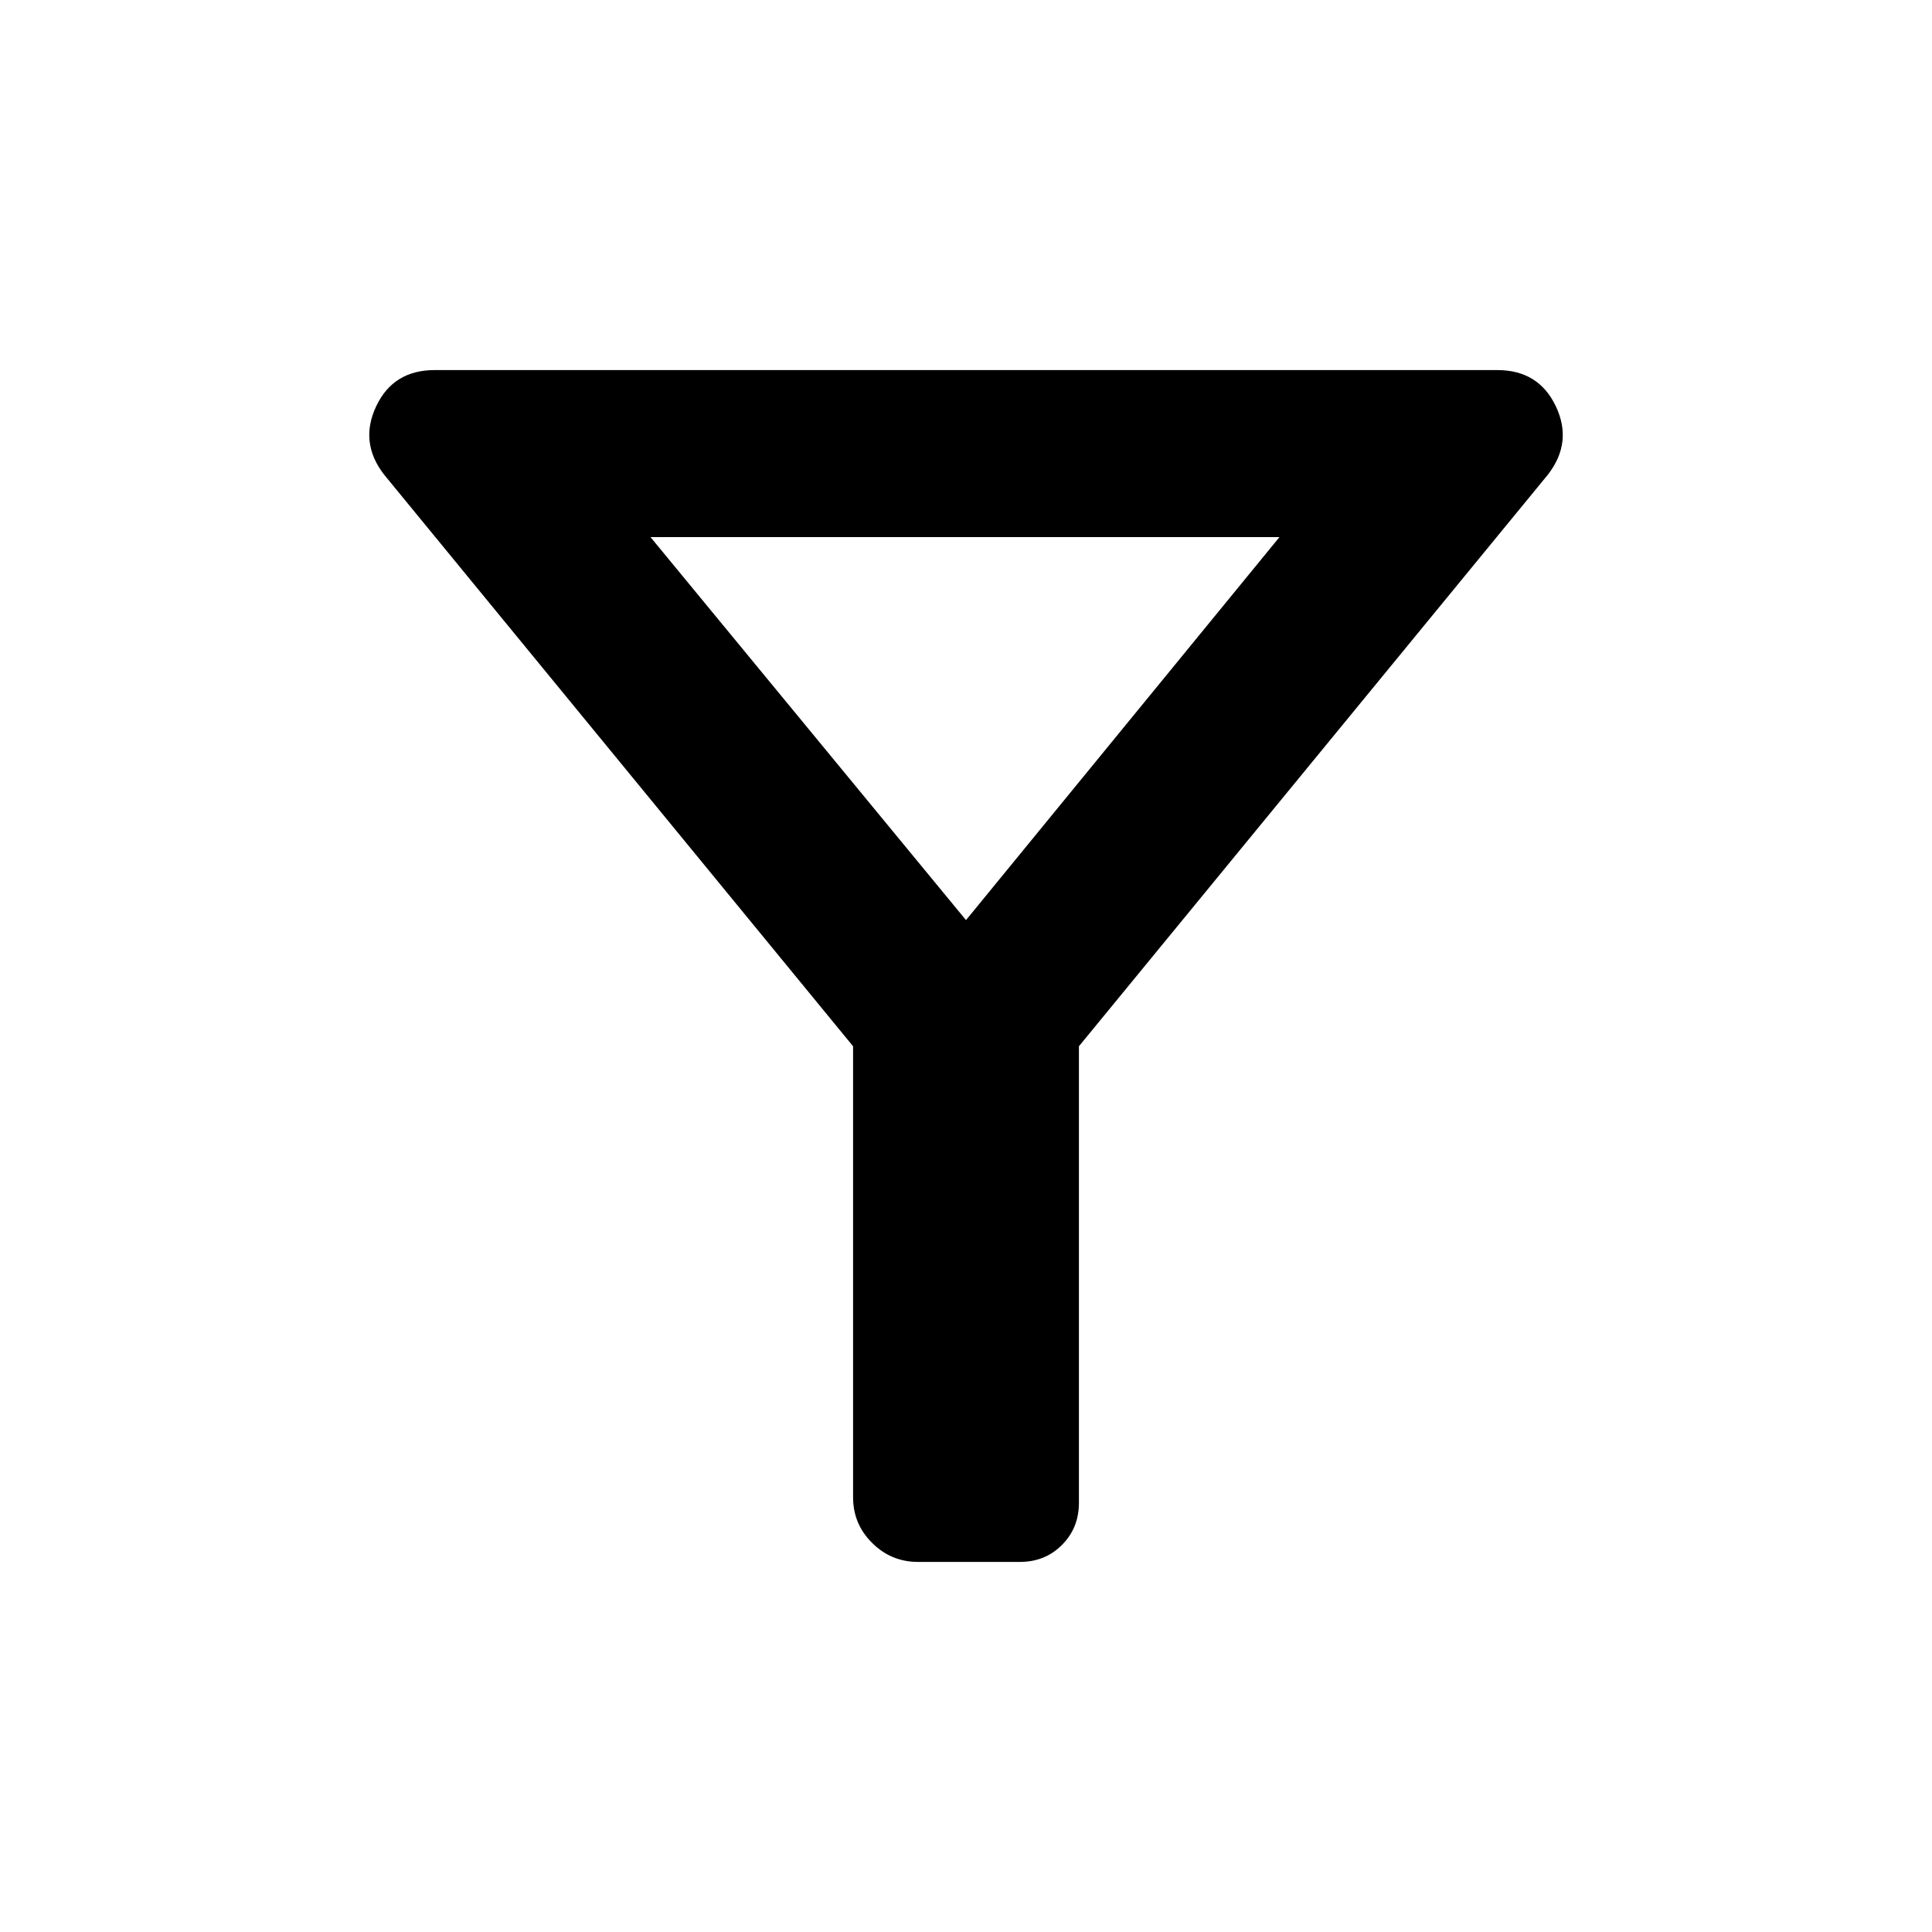
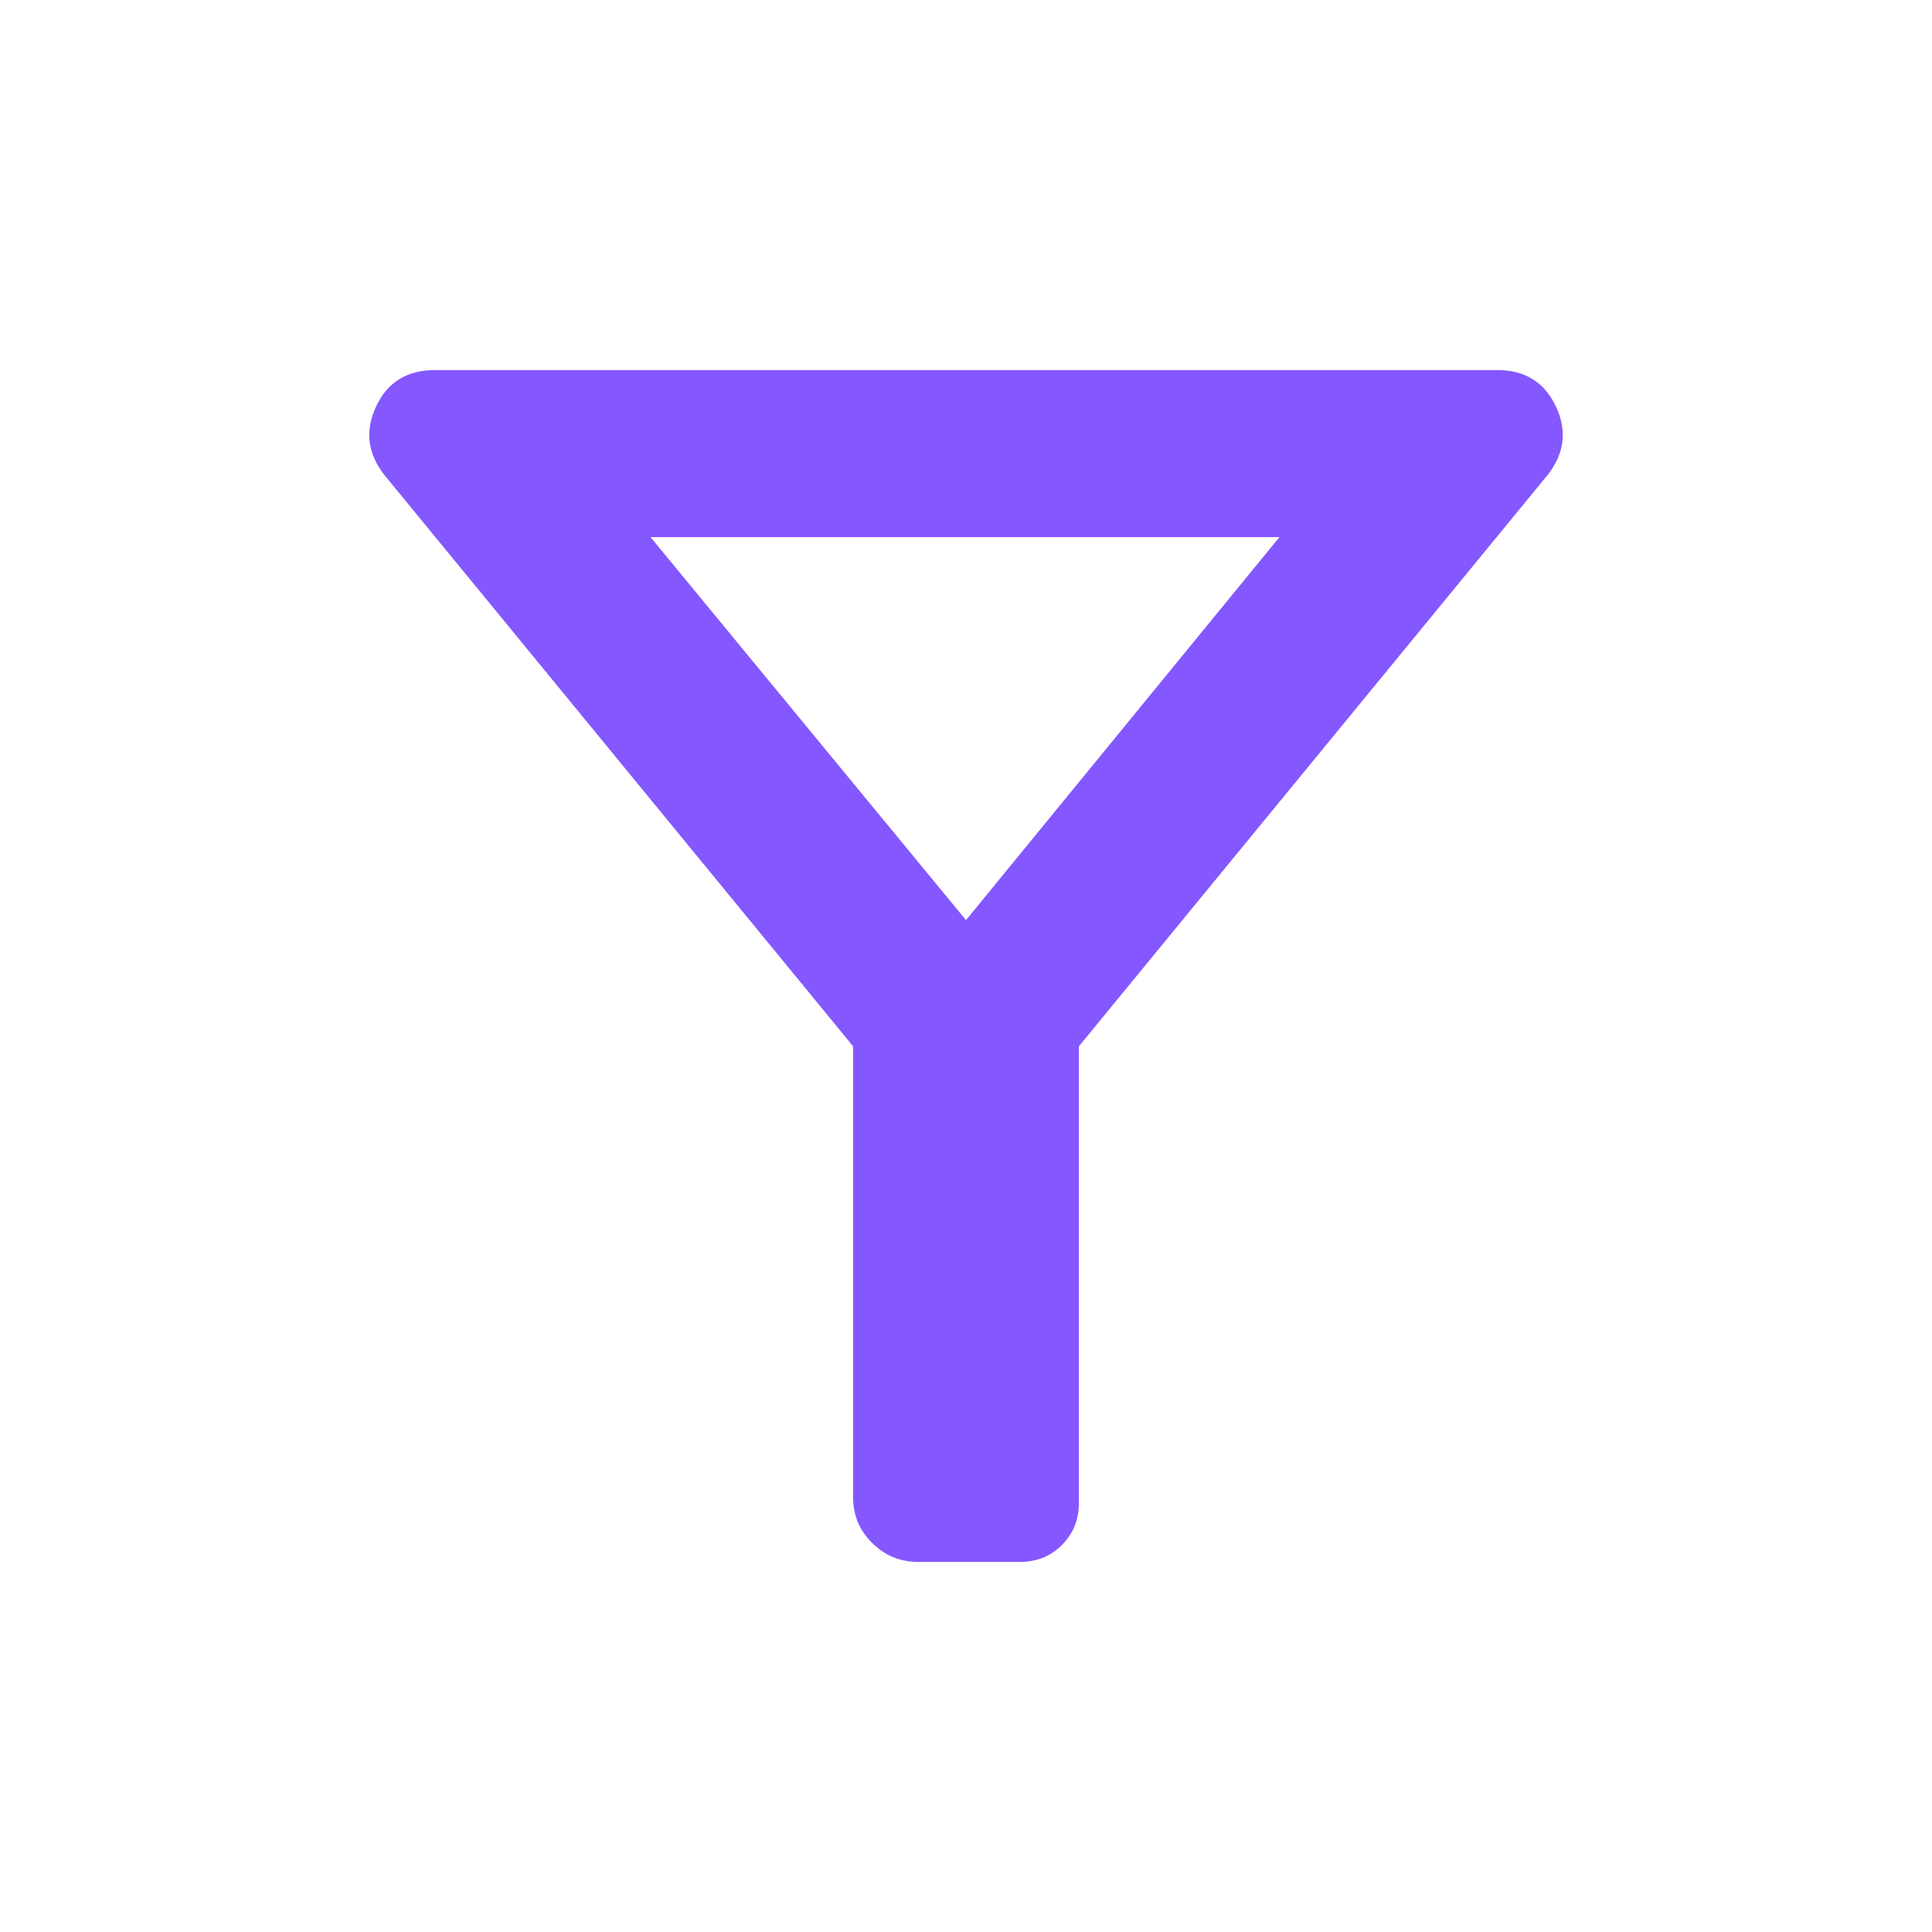
<svg xmlns="http://www.w3.org/2000/svg" width="20" height="20" viewBox="0 0 20 20" fill="none">
  <mask id="mask0_26_1044" style="mask-type:alpha" maskUnits="userSpaceOnUse" x="0" y="0" width="20" height="20">
    <rect width="20" height="20" fill="#D9D9D9" />
  </mask>
  <g mask="url(#mask0_26_1044)">
-     <path d="M9.504 16.169C9.319 16.169 9.161 16.104 9.029 15.973C8.897 15.843 8.831 15.685 8.831 15.5V10.831L3.975 4.912C3.803 4.689 3.777 4.453 3.895 4.204C4.013 3.955 4.215 3.831 4.5 3.831H15.5C15.785 3.831 15.986 3.955 16.105 4.204C16.224 4.453 16.197 4.689 16.025 4.912L11.169 10.831V15.555C11.169 15.73 11.111 15.876 10.993 15.993C10.877 16.111 10.731 16.169 10.556 16.169H9.504ZM10 9.525L13.245 5.56H6.734L10 9.525Z" fill="black" />
+     <path d="M9.504 16.169C9.319 16.169 9.161 16.104 9.029 15.973C8.897 15.843 8.831 15.685 8.831 15.5V10.831L3.975 4.912C3.803 4.689 3.777 4.453 3.895 4.204C4.013 3.955 4.215 3.831 4.5 3.831H15.5C15.785 3.831 15.986 3.955 16.105 4.204C16.224 4.453 16.197 4.689 16.025 4.912L11.169 10.831V15.555C11.169 15.73 11.111 15.876 10.993 15.993C10.877 16.111 10.731 16.169 10.556 16.169H9.504ZM10 9.525L13.245 5.56H6.734L10 9.525Z" fill="#8557FF" />
  </g>
</svg>
